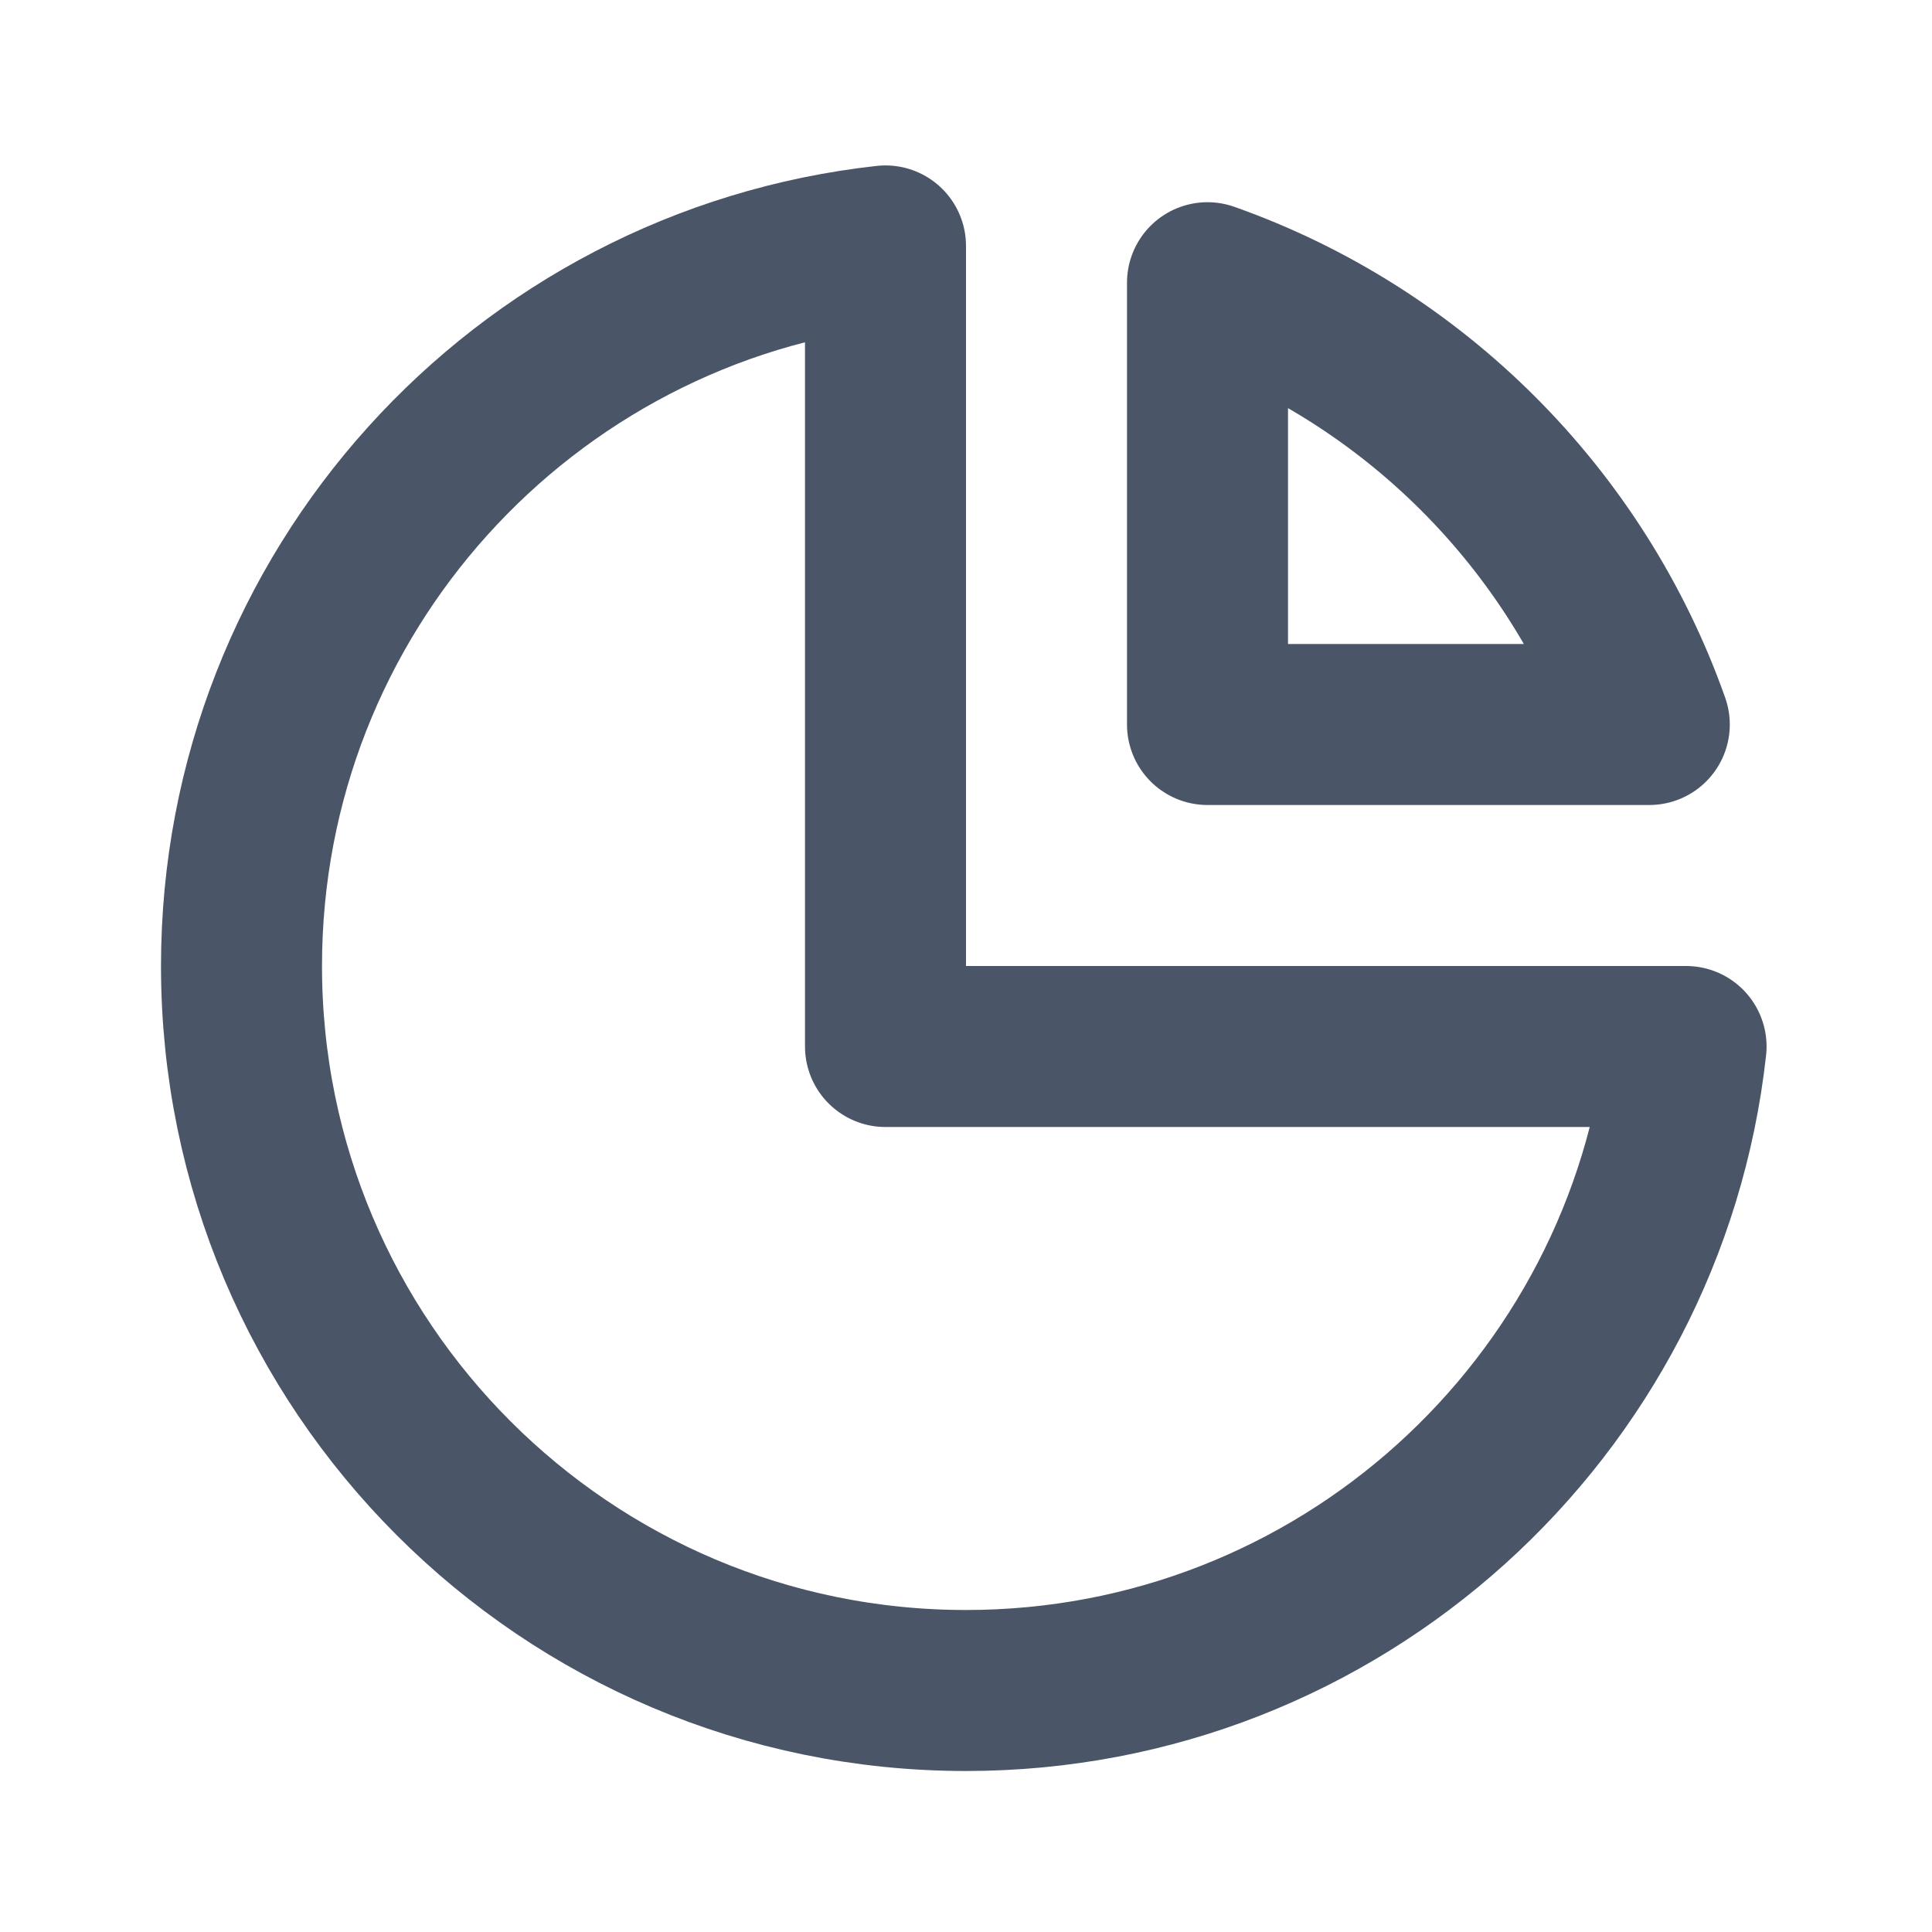
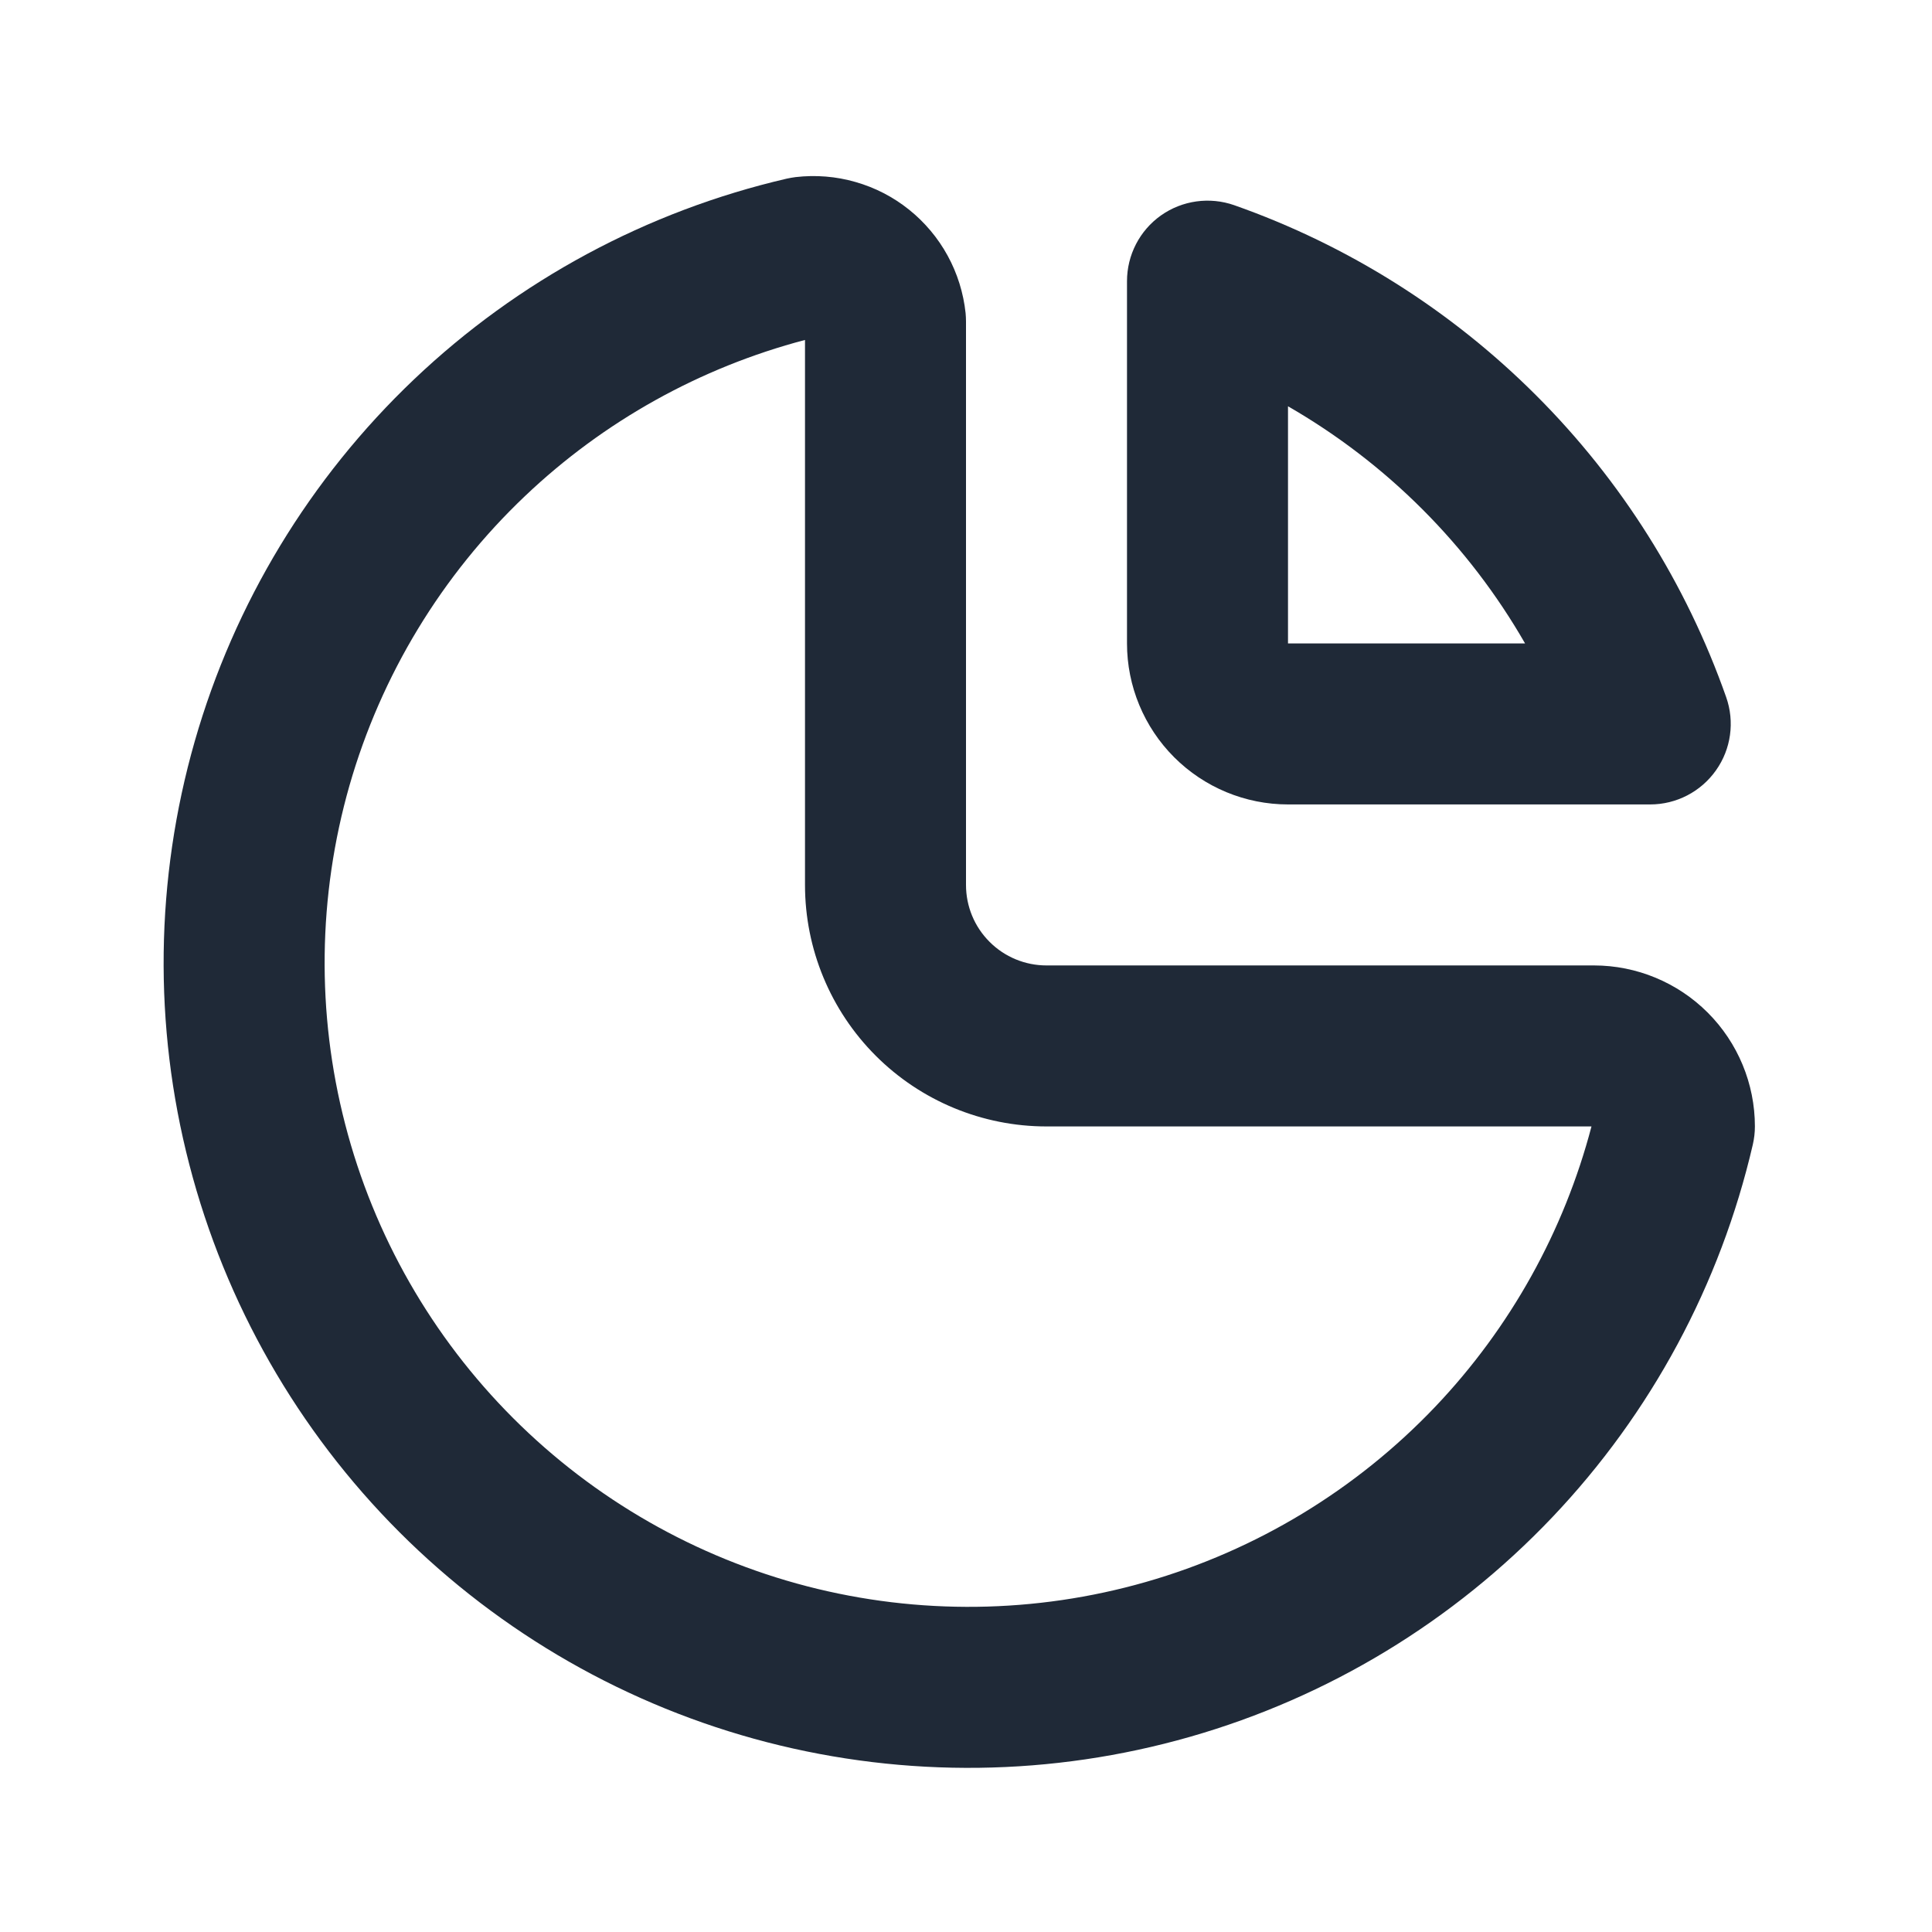
<svg xmlns="http://www.w3.org/2000/svg" width="24" height="24" viewBox="0 0 24 24" fill="none">
-   <path d="M11 3.055C6.5 3.552 3 7.367 3 12C3 16.971 7.029 21 12 21C16.633 21 20.448 17.5 20.945 13H11V3.055Z" stroke="#4A5568" stroke-width="2" stroke-linecap="round" stroke-linejoin="round" />
-   <path d="M20.488 9H15V3.512C17.557 4.416 19.584 6.443 20.488 9Z" stroke="#4A5568" stroke-width="2" stroke-linecap="round" stroke-linejoin="round" />
+   <path fill-rule="evenodd" clip-rule="evenodd" d="M9.883 2.2C10.133 2.171 10.386 2.191 10.628 2.261C10.87 2.33 11.095 2.446 11.292 2.604C11.488 2.761 11.651 2.955 11.772 3.176C11.893 3.397 11.968 3.639 11.995 3.889C11.998 3.924 12 3.959 12 3.993V10.993C12 11.259 12.105 11.513 12.293 11.7C12.48 11.888 12.735 11.993 13 11.993H19.8C20.33 11.993 20.839 12.204 21.214 12.579C21.589 12.954 21.8 13.463 21.8 13.993C21.8 14.069 21.791 14.145 21.774 14.219C21.371 15.957 20.511 17.556 19.282 18.849C18.052 20.143 16.5 21.084 14.784 21.575C13.069 22.066 11.254 22.089 9.526 21.642C7.799 21.195 6.223 20.294 4.961 19.032C3.7 17.77 2.799 16.194 2.352 14.467C1.904 12.74 1.928 10.924 2.419 9.209C2.91 7.494 3.851 5.941 5.144 4.712C6.437 3.483 8.036 2.622 9.774 2.219C9.81 2.211 9.847 2.205 9.883 2.2ZM10 4.223C8.697 4.566 7.5 5.232 6.522 6.162C5.487 7.145 4.734 8.387 4.341 9.759C3.949 11.132 3.93 12.584 4.288 13.966C4.645 15.348 5.366 16.608 6.376 17.618C7.385 18.627 8.646 19.348 10.028 19.706C11.409 20.063 12.862 20.045 14.234 19.652C15.606 19.259 16.849 18.506 17.832 17.472C18.762 16.493 19.428 15.296 19.77 13.993H13C12.204 13.993 11.441 13.677 10.879 13.115C10.316 12.552 10 11.789 10 10.993V4.223Z" fill="#1F2937" />
+   <path fill-rule="evenodd" clip-rule="evenodd" d="M14.422 2.676C14.687 2.489 15.026 2.442 15.332 2.549C16.743 3.046 18.024 3.853 19.082 4.911C20.14 5.968 20.947 7.25 21.443 8.66C21.551 8.966 21.504 9.306 21.316 9.57C21.129 9.835 20.824 9.993 20.5 9.993H16C15.47 9.993 14.961 9.782 14.586 9.407C14.211 9.032 14 8.523 14 7.993V3.493C14 3.168 14.157 2.864 14.422 2.676ZM16 5.047V7.993H18.945C18.596 7.385 18.167 6.824 17.668 6.325C17.169 5.826 16.608 5.397 16 5.047Z" fill="#1F2937" />
</svg>
